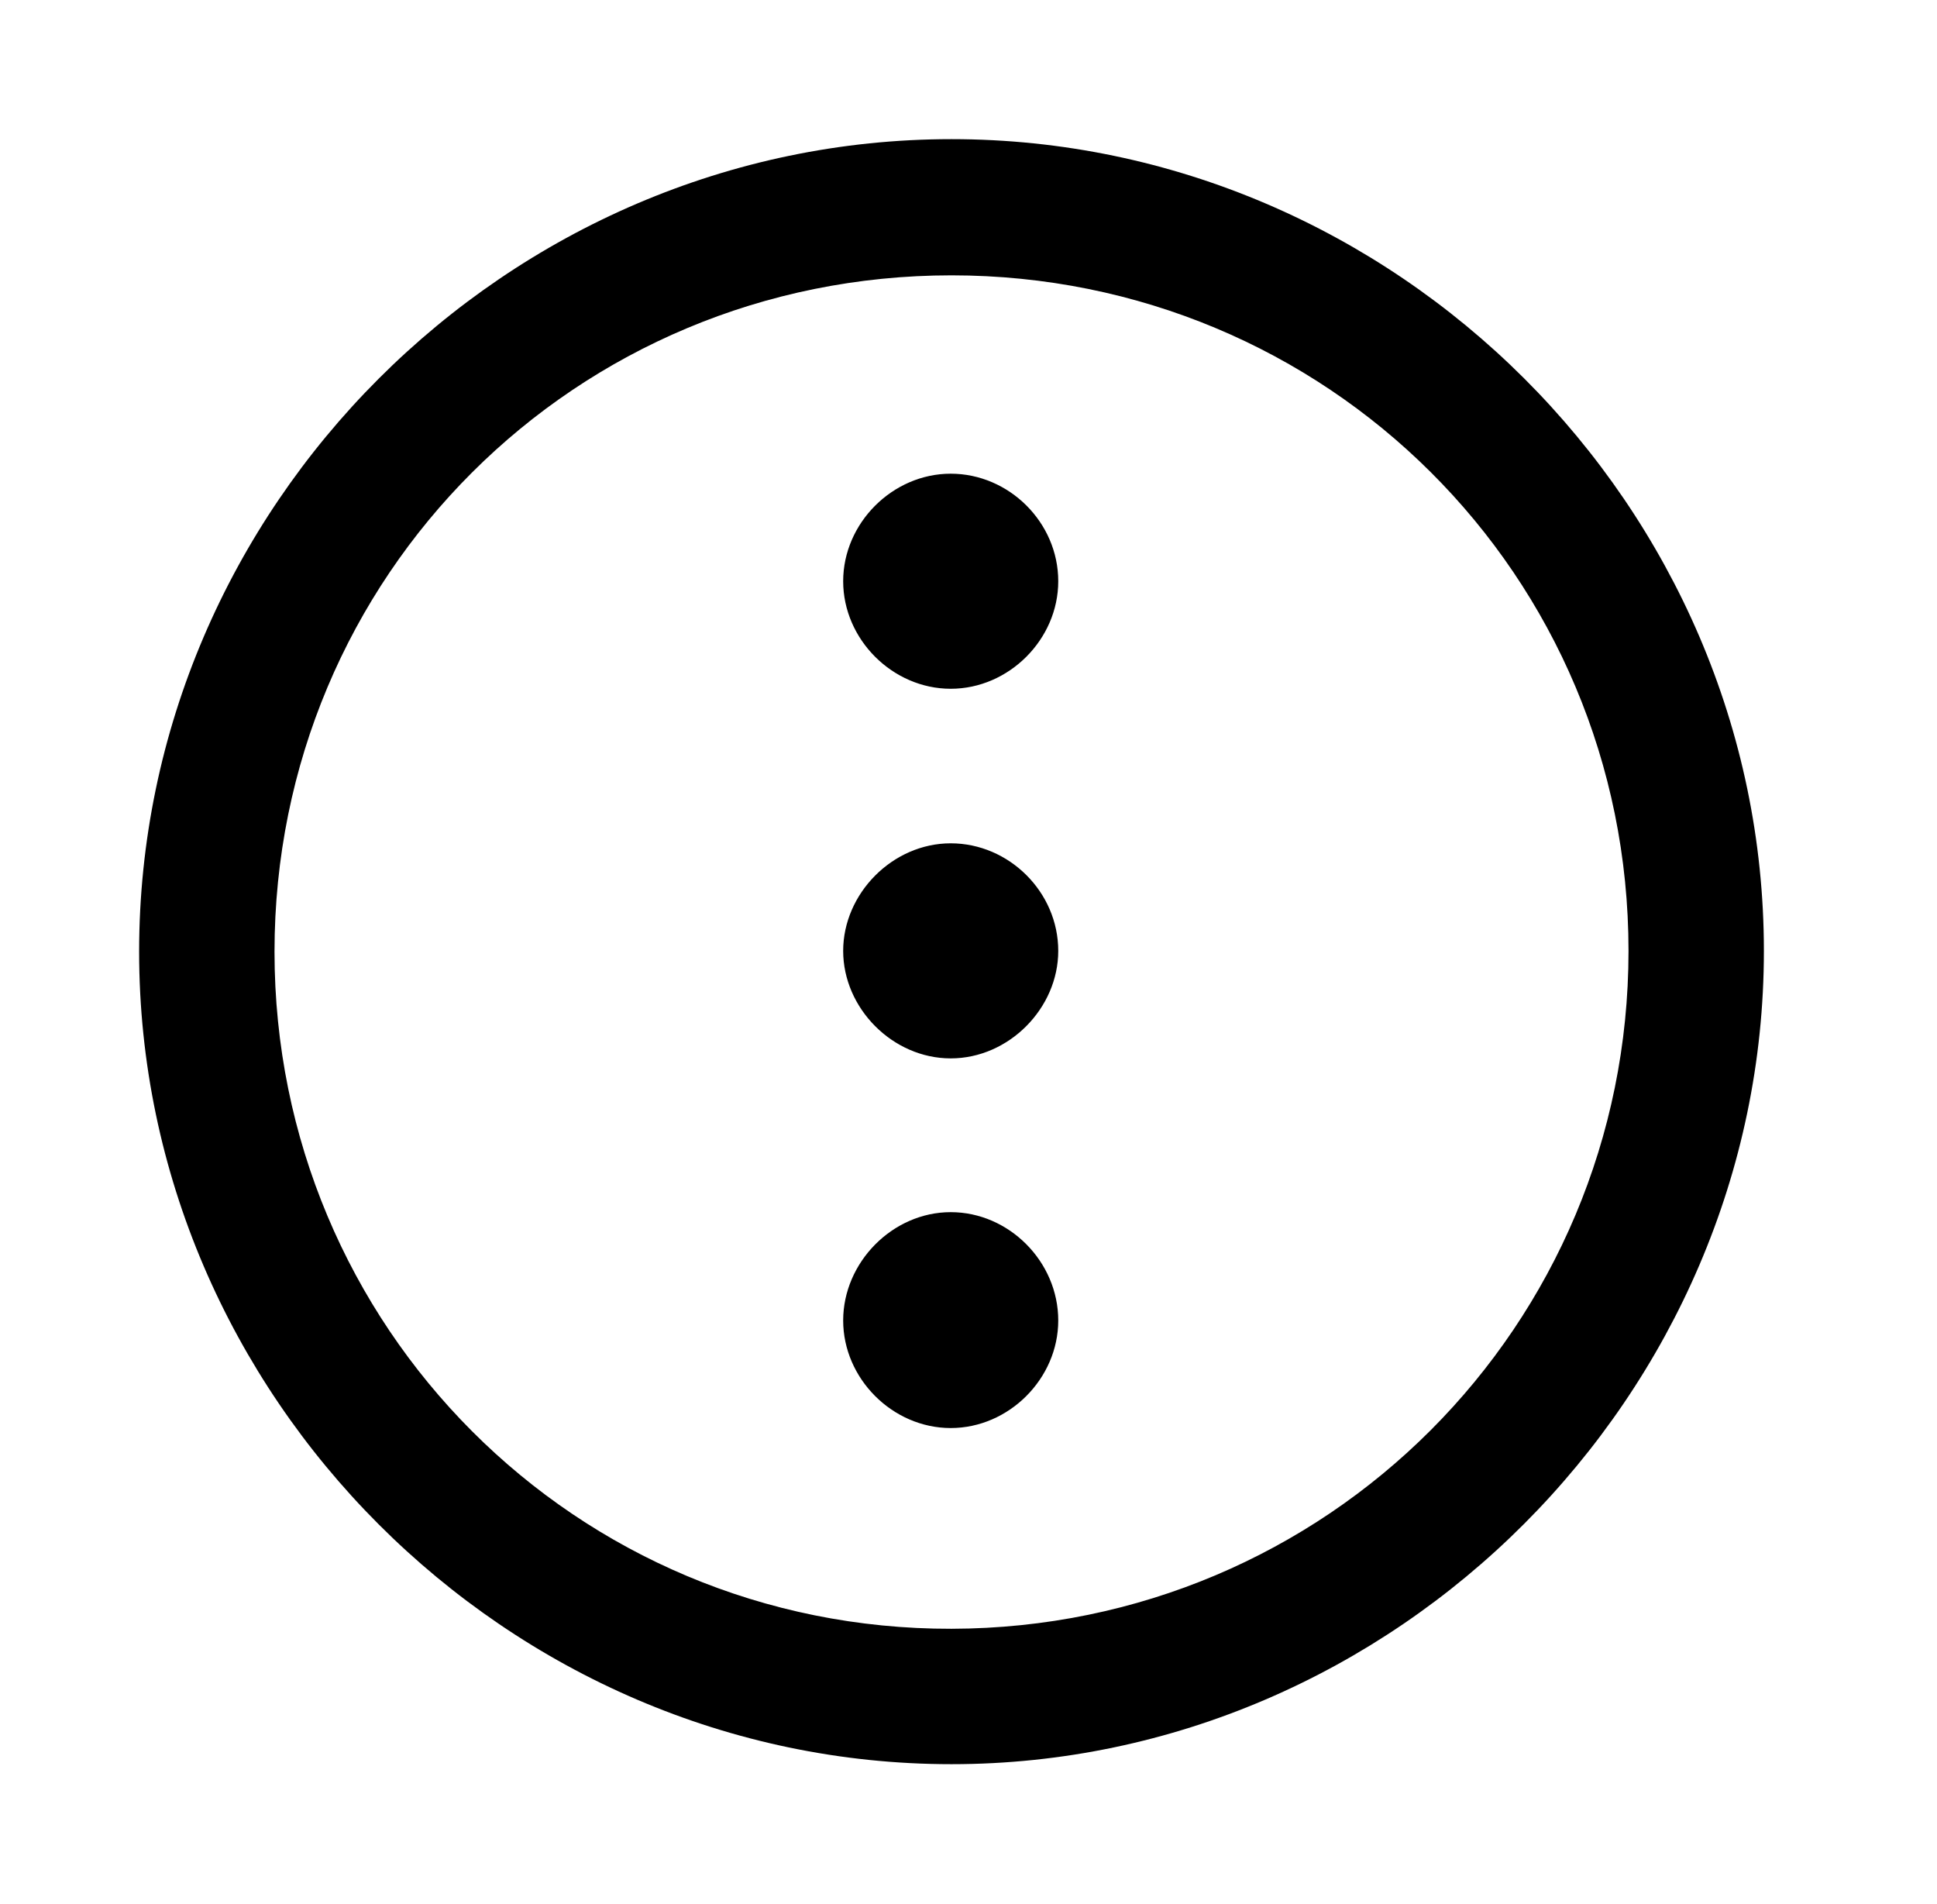
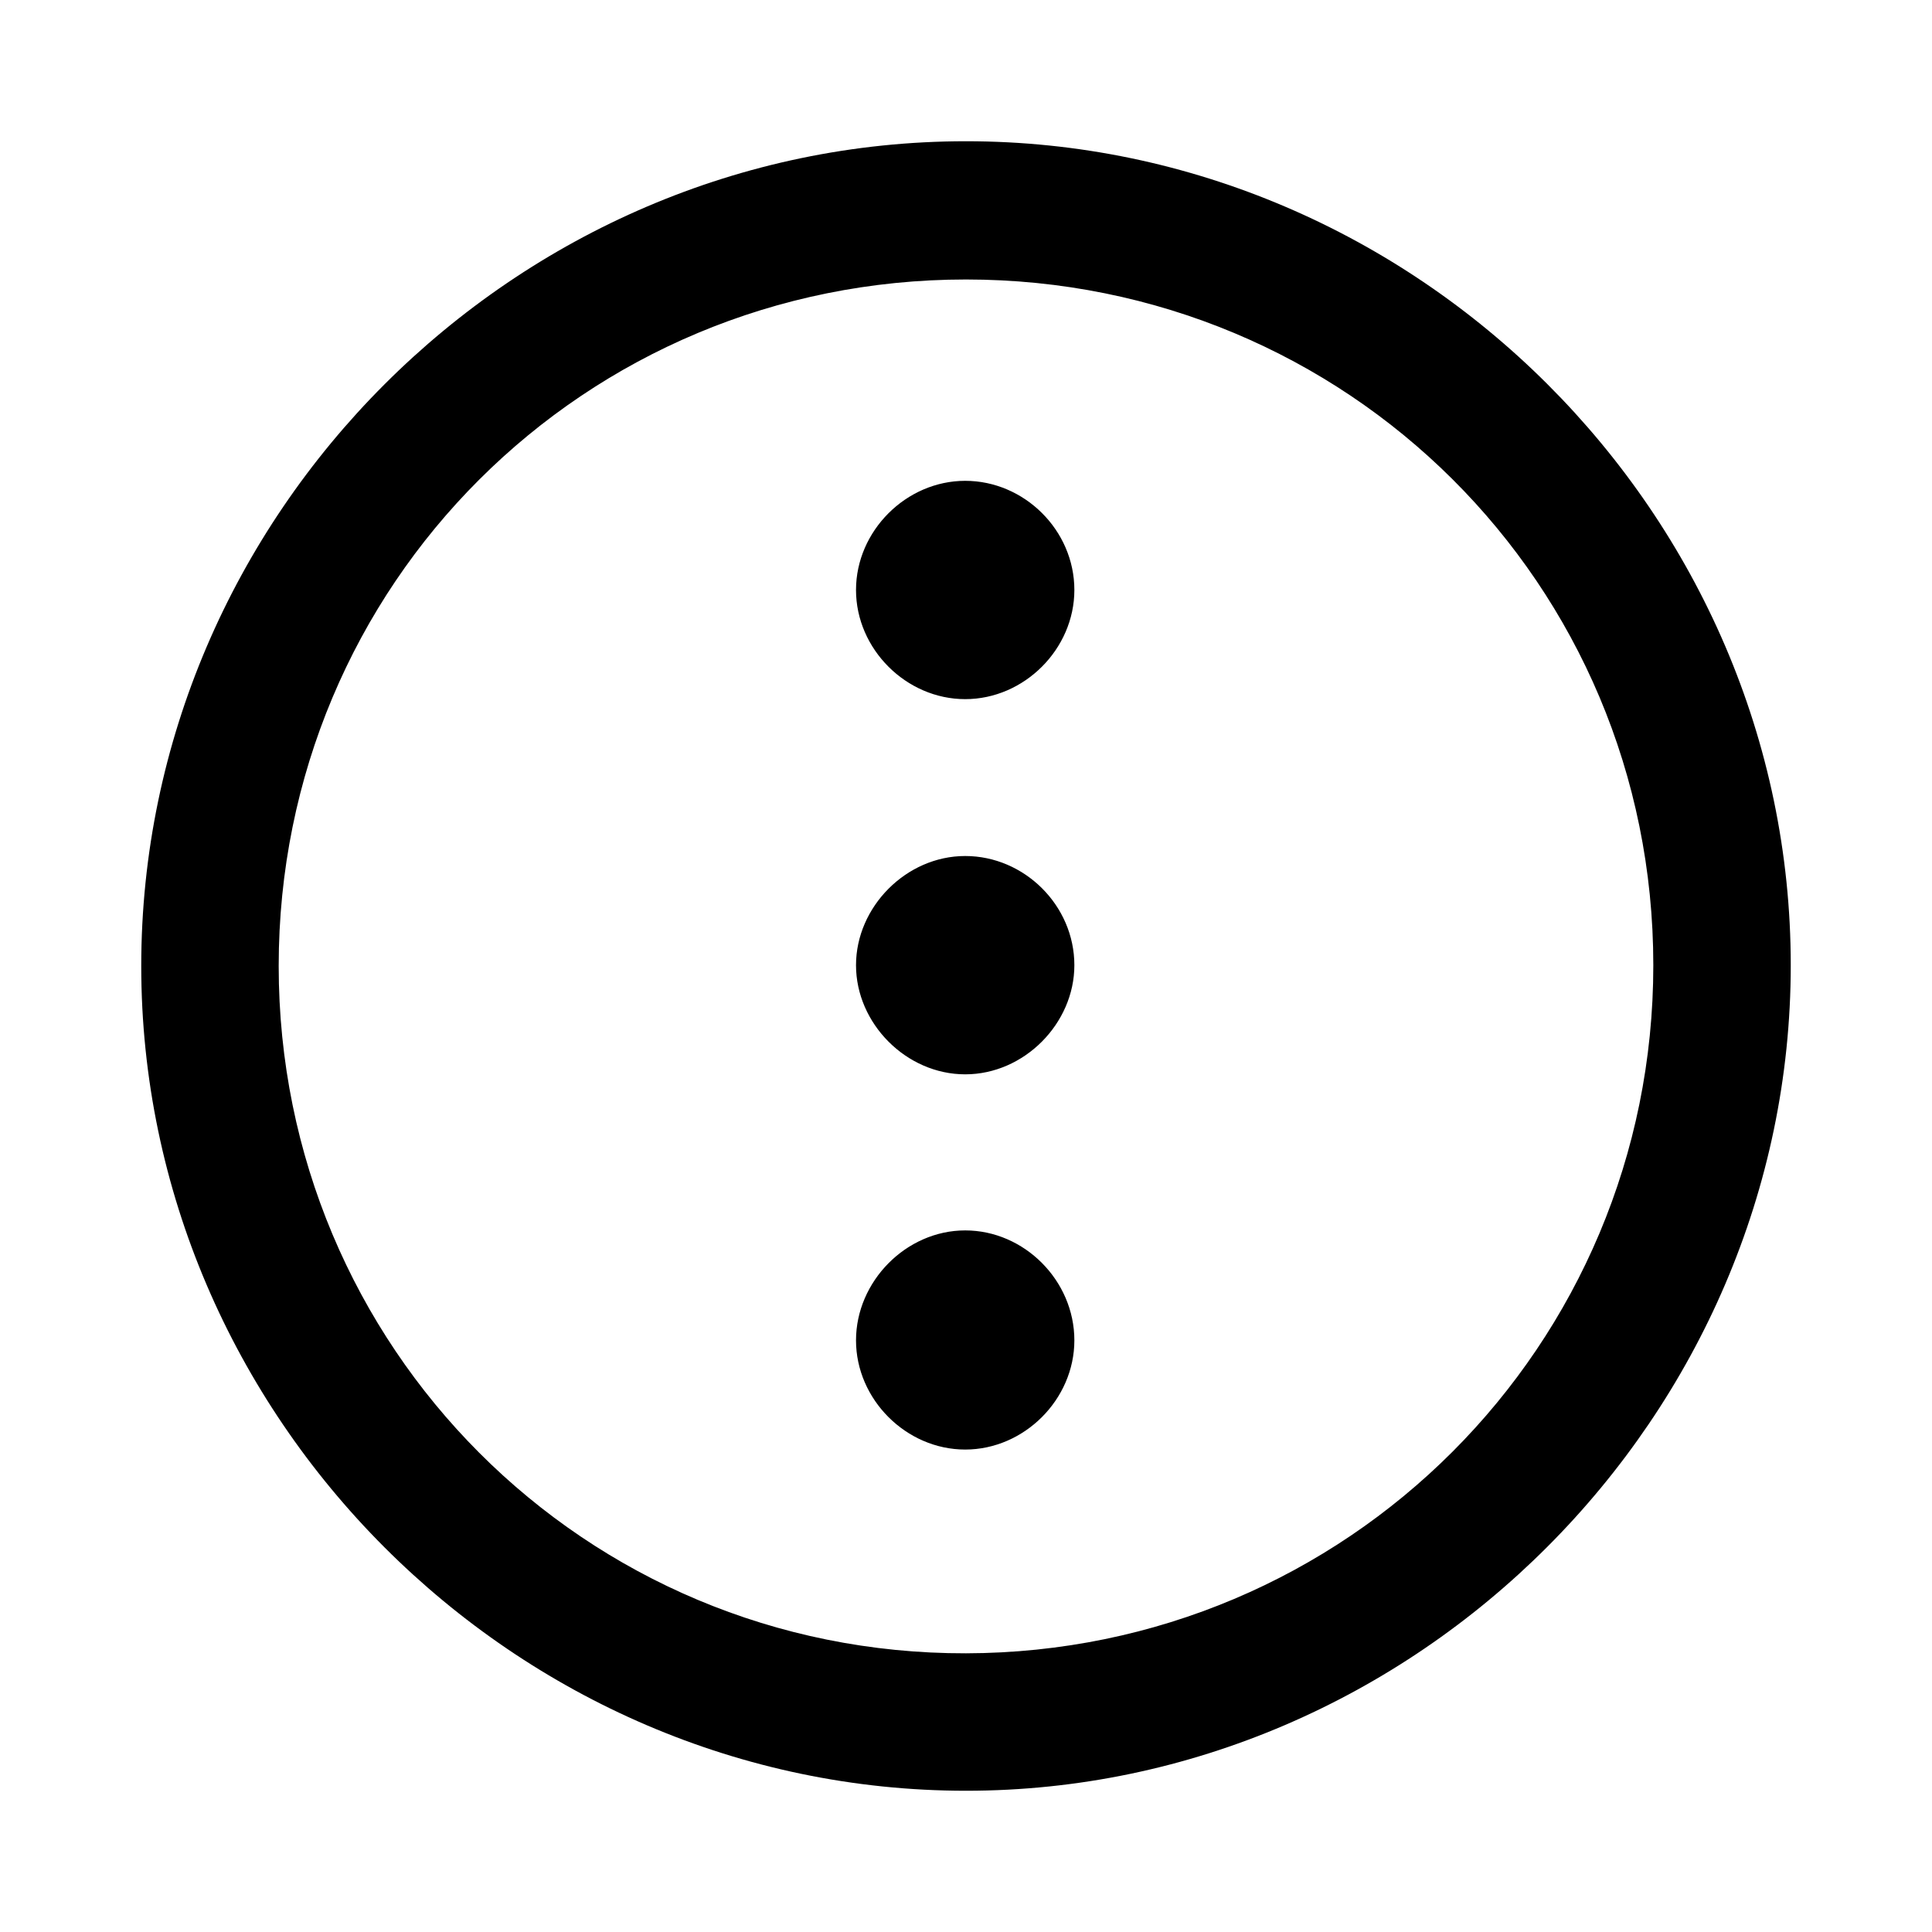
- <svg xmlns="http://www.w3.org/2000/svg" width="57" height="56" viewBox="0 0 57 56">
+ <svg xmlns="http://www.w3.org/2000/svg" width="56" height="56" viewBox="0 0 56 56">
  <path d="M0.094,24 C0.094,10.922 10.922,0.094 24,0.094 C37.055,0.094 47.906,10.898 47.906,23.977 C47.906,37.031 37.055,47.906 24,47.906 C10.922,47.906 0.094,37.055 0.094,24 Z M4.078,24 C4.078,35.039 12.938,43.945 24,43.922 C35.039,43.898 43.922,35.016 43.922,23.977 C43.922,12.914 35.039,4.101 24,4.101 C12.938,4.101 4.078,12.937 4.078,24 Z M23.977,16.265 C22.266,16.265 20.812,14.812 20.812,13.101 C20.812,11.39 22.266,9.937 23.977,9.937 C25.688,9.937 27.141,11.367 27.141,13.101 C27.141,14.812 25.688,16.265 23.977,16.265 Z M23.977,27.14 C22.266,27.14 20.812,25.664 20.812,23.977 C20.812,22.289 22.266,20.812 23.977,20.812 C25.688,20.812 27.141,22.242 27.141,23.977 C27.141,25.664 25.688,27.14 23.977,27.14 Z M23.977,38.016 C22.266,38.016 20.812,36.562 20.812,34.851 C20.812,33.141 22.266,31.664 23.977,31.664 C25.688,31.664 27.141,33.117 27.141,34.851 C27.141,36.562 25.688,38.016 23.977,38.016 Z" transform="translate(4 4)" />
</svg>
